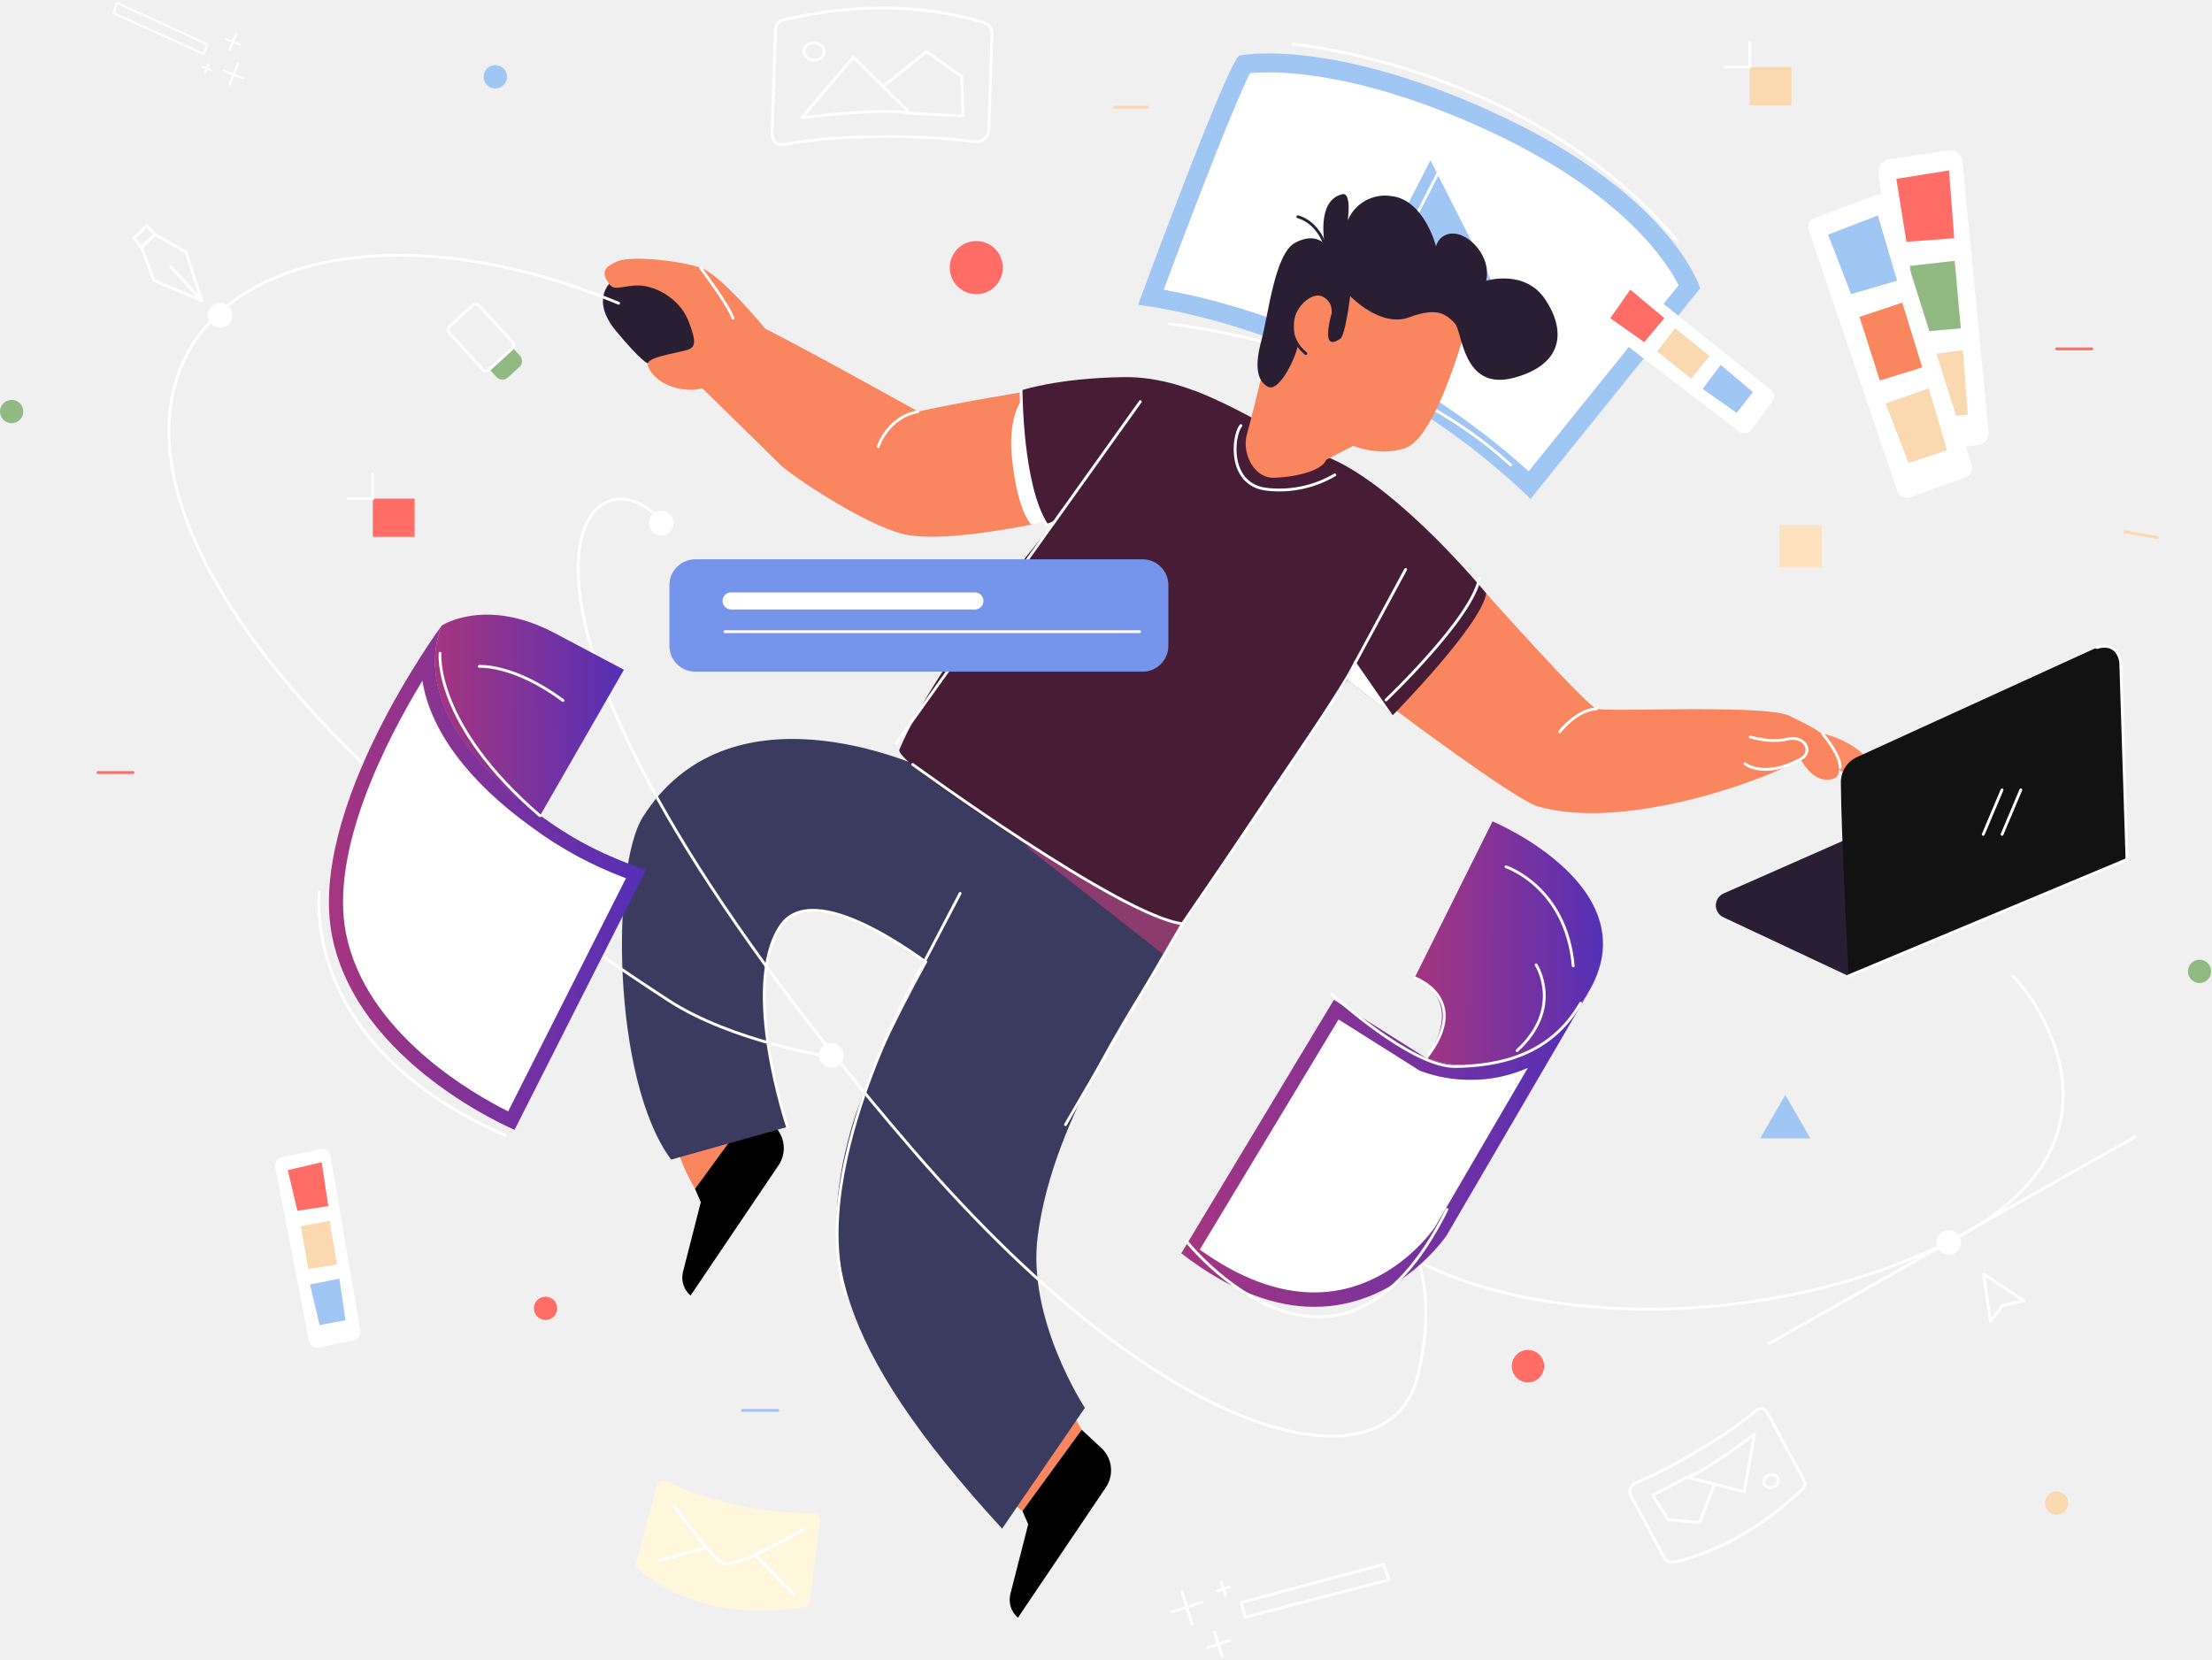
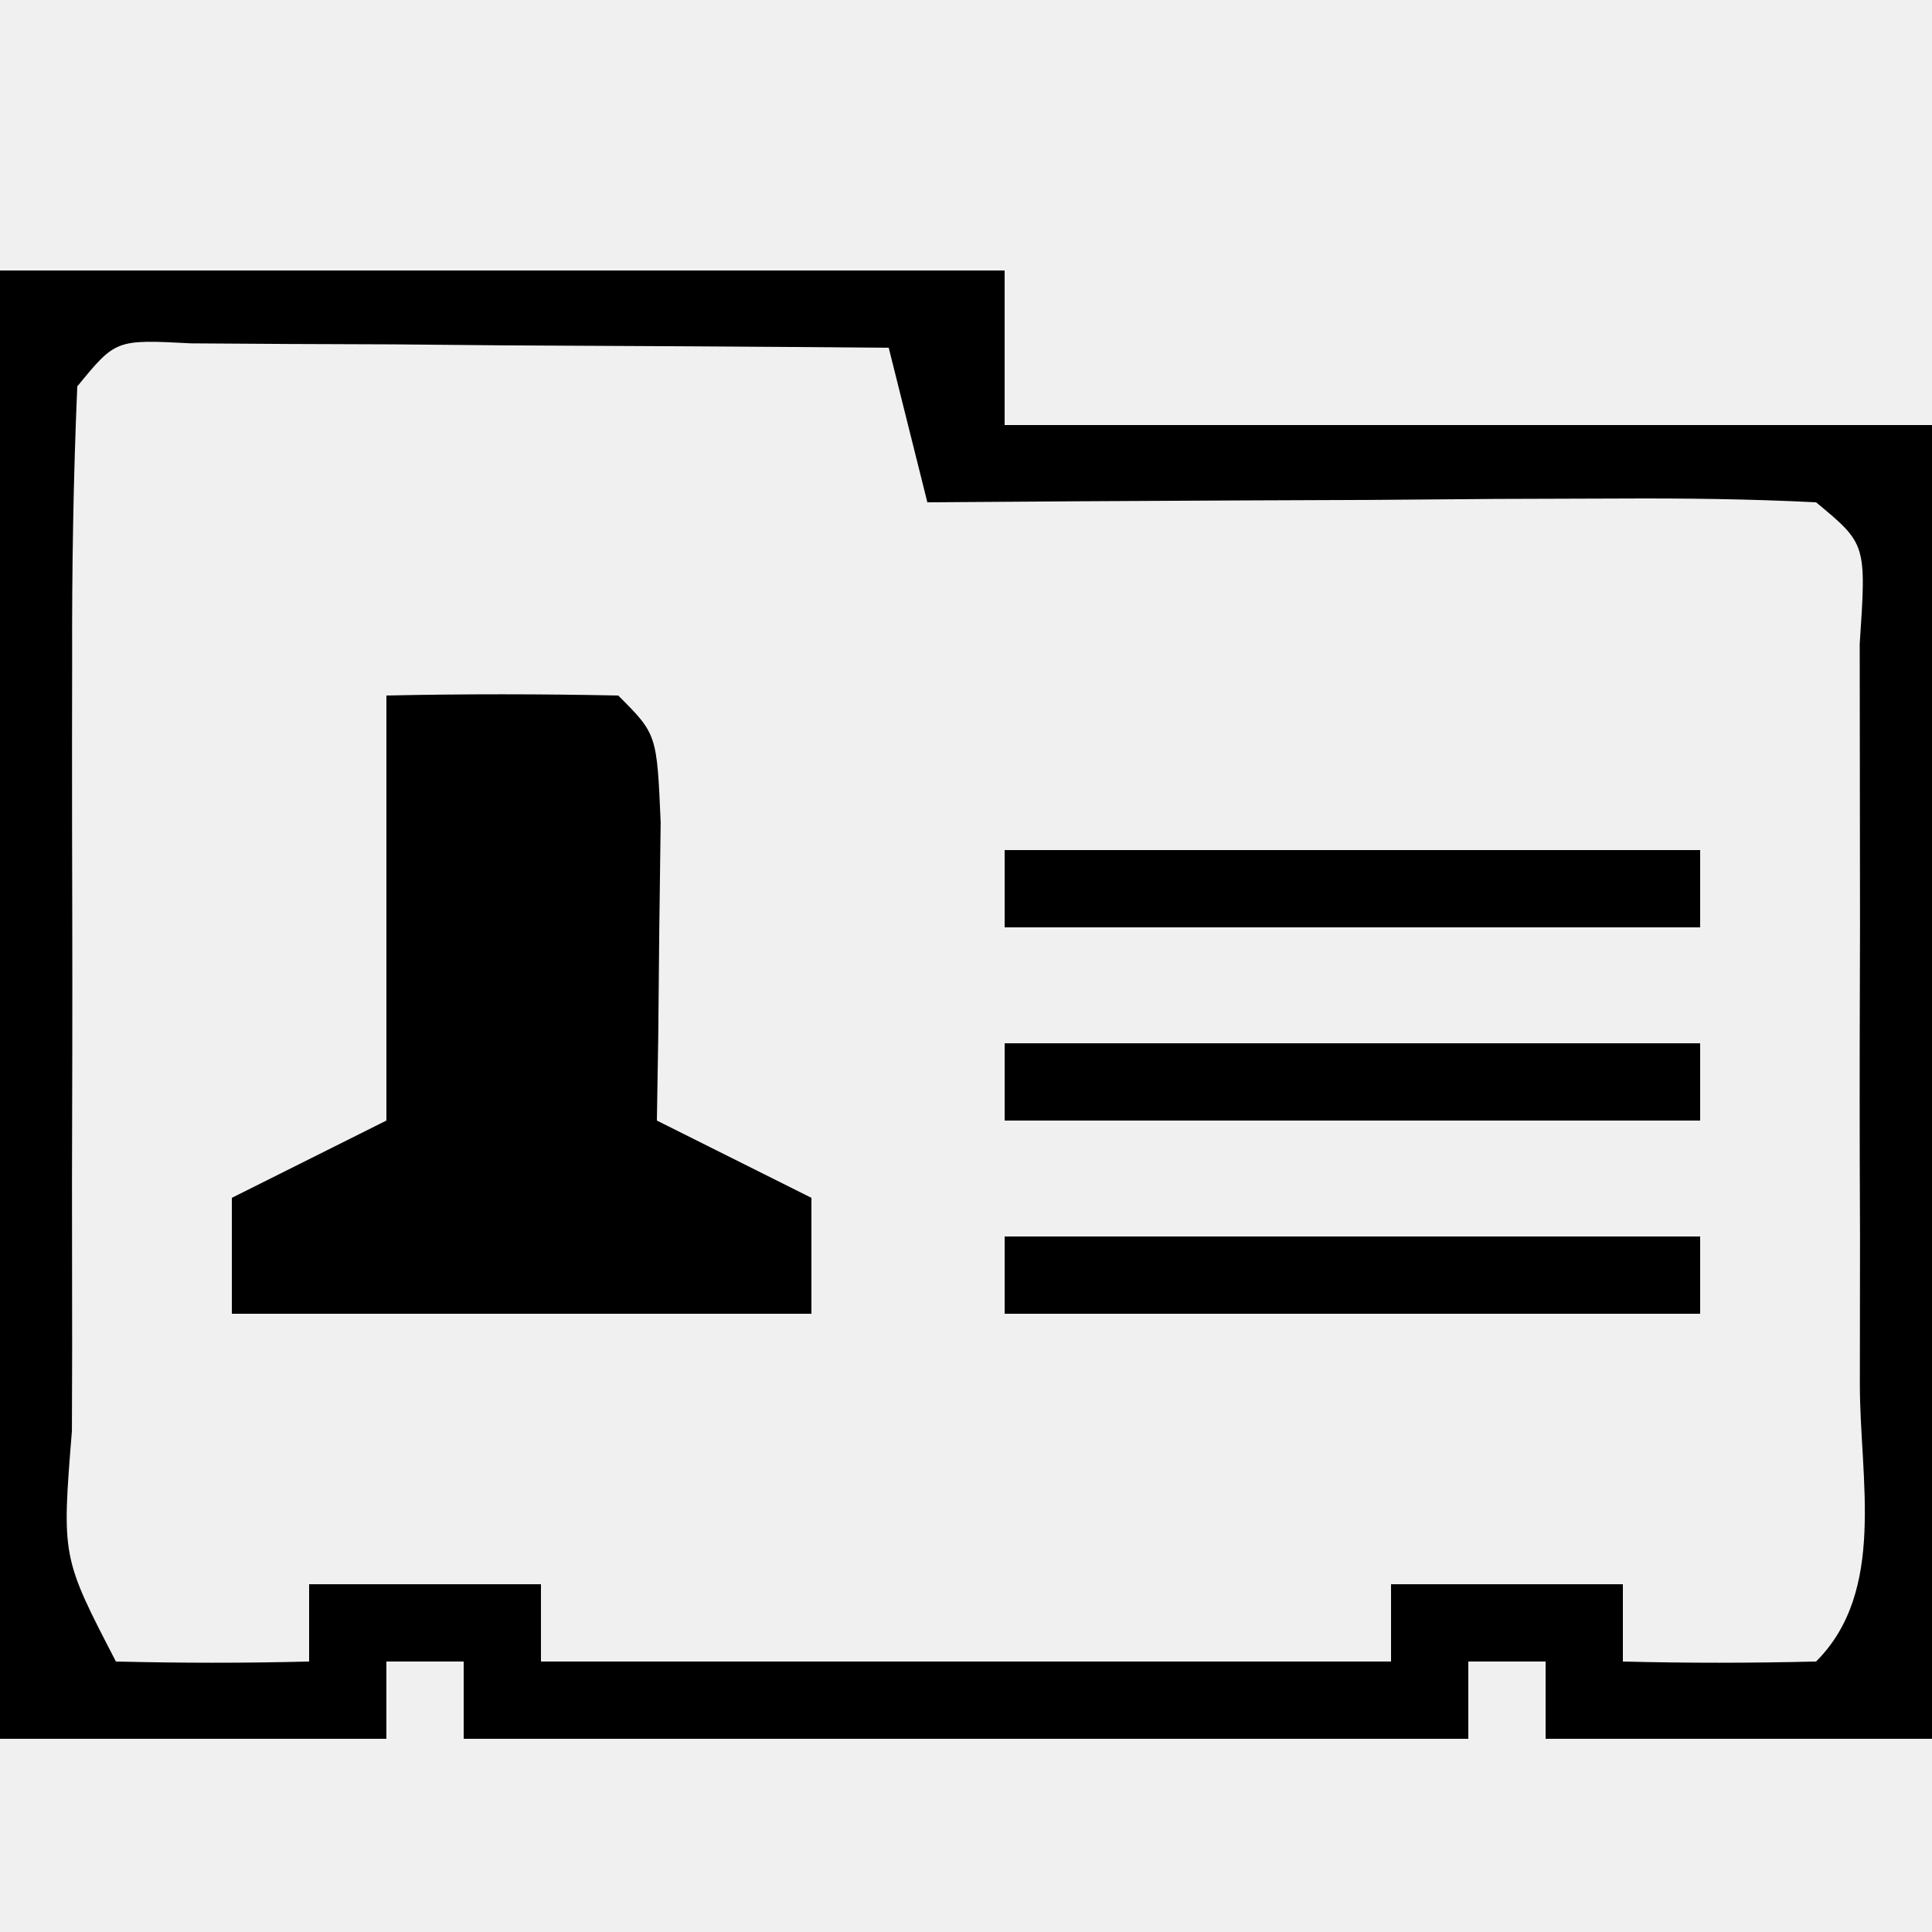
- <svg xmlns="http://www.w3.org/2000/svg" width="785" height="589" viewBox="0 0 785 589" fill="none">
-   <path d="M542.825 172.118C488.653 121.258 425.185 108.128 408.415 105.449C419.717 74.92 437.173 29.536 441.52 22.821C444.332 22.467 447.164 22.305 449.997 22.335C462.319 22.335 488.703 24.898 526.908 42.096C582.083 66.932 596.747 94.865 599.656 101.698L542.825 172.118Z" fill="white" />
-   <path d="M449.997 25.685C462.052 25.685 487.901 28.213 525.487 45.144C575.329 67.618 591.43 92.738 595.71 101.229L542.508 167.228C516.192 143.508 485.466 125.218 452.087 113.404C439.364 108.817 426.291 105.272 412.996 102.803C425.486 69.192 439.062 34.594 443.627 25.953C445.115 25.819 447.255 25.685 450.03 25.685H449.997ZM450.03 18.986C446.633 18.915 443.237 19.15 439.882 19.689C435.969 20.996 403.867 108.179 403.867 108.179C403.867 108.179 480.059 115.966 543.177 177.041L603.368 102.317C603.368 102.317 593.336 68.389 528.129 39.048C489.957 21.85 463.356 18.953 449.897 18.953L450.03 18.986Z" fill="#A0C6F4" />
-   <path d="M415.019 114.961C415.019 114.961 489.941 122.531 536.087 164.984" stroke="white" stroke-linecap="round" stroke-linejoin="round" />
-   <path d="M479.691 111.294L507.647 56.867L536.372 113.622L479.691 111.294Z" fill="#A0C6F4" />
-   <path d="M485.125 110.523L513.081 56.097L541.805 112.851L485.125 110.523Z" stroke="white" stroke-linecap="round" stroke-linejoin="round" />
-   <path d="M458.909 15.67C458.909 15.67 542.942 23.307 595.108 85.403" stroke="white" stroke-linecap="round" stroke-linejoin="round" />
-   <path d="M501.828 256.856C497.214 253.506 494.188 251.179 494.188 251.179C495.458 249.504 515.672 227.917 527.376 210.534C527.376 210.534 503.701 258.246 501.828 256.856Z" fill="white" />
-   <path d="M215.435 99.655C217.692 103.423 218.678 101.915 225.182 101.329C231.686 100.743 240.949 105.583 244.193 113.605C247.436 121.626 246.45 122.866 244.694 123.87C242.939 124.875 230.449 126.382 229.947 128.894" stroke="white" stroke-linecap="round" stroke-linejoin="round" />
-   <path d="M383.92 507.369L378.085 497.505L357.419 532.02L362.837 536.207L383.92 507.369Z" fill="#F9865F" />
-   <path d="M246.667 421.878C246.667 421.878 235.95 404.444 240.548 395.887L274.723 399.554L246.667 421.878Z" fill="#F9865F" />
-   <path d="M246.667 421.878L248.707 426.6L242.404 451.251C242.005 452.774 242.044 454.378 242.514 455.879C242.984 457.381 243.867 458.72 245.062 459.742L276.312 413.471C277.744 411.341 278.371 408.77 278.08 406.219C277.789 403.668 276.599 401.305 274.723 399.554L267.734 393.057L246.667 421.878Z" fill="black" />
-   <path d="M229.948 128.961C239.729 128.727 252.135 128.107 249.644 120.588C247.152 113.069 237.94 94.514 216.789 100.09C216.789 100.09 209.349 106.303 218.645 117.49C227.941 128.677 229.948 128.961 229.948 128.961Z" fill="#2A1E33" />
-   <path d="M279.472 399.889C279.472 399.889 262.752 350.487 276.897 328.8C288.601 310.898 326.688 340.003 331.905 343.872L359.175 294.603C359.175 294.603 352.888 285.761 337.439 277.103C321.99 268.445 258.137 242.521 228.125 289.947C217.04 307.465 216.873 382.674 238.157 411.495L279.472 399.889Z" fill="#3B3B5F" />
-   <path d="M279.472 399.889C279.472 399.889 262.752 350.487 276.897 328.8C288.601 310.897 326.688 340.003 331.905 343.872" stroke="white" stroke-linecap="round" stroke-linejoin="round" />
-   <path d="M359.175 294.603C346.769 307.682 310.002 371.386 301.726 401.782C290.674 442.51 294.837 476.288 355.63 542.454L385.007 499.582C385.007 499.582 364.341 468.165 368.287 438.541C373.872 395.686 404.318 354.137 419.717 327.778L359.175 294.603Z" fill="#3B3B5F" />
-   <path d="M363.84 300.129L412.712 338.563L427.325 316.323L363.84 300.129Z" fill="#8C3C6C" />
-   <path d="M644.599 259.736C652.223 261.377 658.03 264.286 662.021 268.461C666.017 272.648 664.211 274.825 662.757 276.098C661.302 277.37 655.667 275.913 650.768 271.559C645.87 267.205 644.599 259.736 644.599 259.736Z" fill="#FF8A66" />
-   <path d="M494.188 251.179C495.458 249.504 515.672 227.917 527.376 210.534C527.376 210.534 562.739 250.224 566.584 251.514C568.005 251.982 576.616 251.865 587.451 251.765C605.642 251.564 629.835 251.38 635.186 254.076C643.713 258.329 648.829 260.473 650.952 266.452C653.076 272.43 653.929 276.332 648.829 276.684C642.86 277.119 639.031 269.432 639.031 269.432C633.409 272.457 627.555 275.027 621.526 277.119C621.526 277.119 576.198 294.737 545.902 286.213C537.659 283.885 494.188 251.179 494.188 251.179Z" fill="#F9865F" />
-   <path d="M219.431 92.638C215.552 94.129 213.178 95.904 215.435 99.655C217.692 103.406 218.678 101.916 225.182 101.33C231.686 100.743 240.949 105.583 244.193 113.605C247.436 121.627 246.45 122.866 244.694 123.871C242.939 124.875 230.449 126.383 229.948 128.895C229.446 131.407 234.964 138.792 246.517 138.306L249.259 137.804C249.259 137.804 273.452 161.467 276.964 164.967C280.475 168.467 306.19 185.934 320.435 189.484C331.203 192.18 353.039 188.714 366.147 186.135C372.517 184.879 376.848 183.857 376.848 183.857C376.848 183.857 367 166.089 364.993 138.792C364.993 138.792 341.452 142.577 325.802 146.026C325.802 146.026 289.286 125.629 271.53 116.603C271.53 116.603 256.014 97.578 248.757 95.066C241.501 92.554 224.681 90.645 219.431 92.638Z" fill="#F9865F" />
-   <path d="M366.08 186.218C372.45 184.962 376.781 183.941 376.781 183.941C376.781 183.941 364.86 168.869 362.87 141.605C362.87 141.605 357.486 147.416 359.158 162.873C361.265 182.4 366.08 186.218 366.08 186.218Z" fill="white" />
-   <path d="M362.368 138.541C362.368 138.541 362.703 171.917 371.631 185.833L374.825 184.544C374.825 184.544 332.774 233.829 319.164 266.033C316.941 271.308 406.492 328.599 419.717 327.795C419.717 327.795 463.356 261.093 478.237 241.315L494.288 253.775C494.288 253.775 525.738 221.855 527.426 210.535C527.426 210.535 497.046 173.508 472.251 162.656C447.455 151.804 425.068 133.249 398.366 133.835C375.259 134.187 362.368 138.541 362.368 138.541Z" fill="#471C36" />
-   <path d="M494.221 253.774L478.187 241.315L480.745 234.348L494.221 253.774Z" fill="white" />
-   <path d="M518.632 121.827C515.823 130.586 507.714 155.89 498.668 159.005C489.623 162.12 480.277 158.218 480.277 158.218L470.646 163.141C469.576 166.373 461.968 169.153 452.154 169.539C444.881 169.823 440.45 160.462 442.607 153.696C443.593 150.581 447.288 135.275 447.288 135.275C447.288 135.275 455.08 106.538 462.336 100.609C469.593 94.681 476.247 88.786 495.391 96.54C524.551 108.396 518.632 121.827 518.632 121.827Z" fill="#F9865F" />
-   <path d="M460.497 123.083C459.21 128.442 453.642 139.194 449.98 137.251C446.319 135.309 445.048 130.385 447.623 120.923C450.198 111.461 452.354 89.992 459.644 86.124C466.934 82.255 470.161 86.76 470.161 86.76C470.161 86.76 466.934 71.085 476.381 68.925C476.381 68.925 479.591 67.434 478.304 78.169C479.554 75.217 481.754 72.769 484.553 71.212C487.352 69.656 490.59 69.08 493.753 69.578C505.457 70.867 509.62 87.413 509.62 87.413C509.959 86.046 510.769 84.843 511.907 84.016C513.044 83.189 514.437 82.791 515.84 82.891C521.207 82.891 529.366 90.846 527.426 99.638C527.426 99.638 541.153 95.334 548.443 106.337C555.733 117.339 554.88 129.33 537.291 134.053C518.899 138.993 519.067 117.507 516.274 114.71C513.482 111.913 510.489 108.698 500.19 112.567C489.89 116.435 479.156 105.047 479.156 105.047C479.156 105.047 477.484 118.796 475.729 120.119C473.973 121.442 470.579 123.134 471.432 116.686C472.284 110.239 473.371 110.875 472.719 109.167C472.067 107.459 469.175 102.016 463.072 106.806C456.217 112.064 460.497 123.083 460.497 123.083Z" fill="#2A1E33" />
-   <path d="M463.423 125.461C459.327 122.112 456.484 115.949 460.079 109.887C463.674 103.825 469.576 103.004 471.365 105.298C473.154 107.593 473.856 111.461 472.167 116.05" stroke="#2A1E33" stroke-linecap="round" stroke-linejoin="round" />
-   <path d="M362.853 536.207L364.893 540.913L358.59 565.564C358.191 567.086 358.23 568.691 358.7 570.192C359.17 571.694 360.053 573.033 361.248 574.055L392.464 527.783C393.897 525.654 394.524 523.083 394.232 520.532C393.941 517.981 392.751 515.618 390.876 513.867L383.887 507.369L362.853 536.207Z" fill="black" />
-   <path d="M470.161 86.76C470.161 86.76 467.753 78.972 460.581 76.913" stroke="#2A1E33" stroke-linecap="round" stroke-linejoin="round" />
-   <path d="M318.094 263.672L404.67 142.543" stroke="white" stroke-linecap="round" stroke-linejoin="round" />
-   <path d="M440.366 151.017C437.24 155.086 435.819 172.57 450.181 173.692C458.372 174.508 466.61 172.696 473.706 168.517" stroke="white" stroke-linecap="round" stroke-linejoin="round" />
-   <path d="M248.674 95.15C248.674 95.15 258.572 108.263 260.127 112.935" stroke="white" stroke-linecap="round" stroke-linejoin="round" />
-   <path d="M619.252 271.04C619.252 271.04 625.939 276.483 639.031 269.365C643.796 266.803 640.402 260.758 634.35 262.265C628.297 263.772 621.141 261.511 621.141 261.511" stroke="white" stroke-linecap="round" stroke-linejoin="round" />
-   <path d="M646.873 260.49C646.873 260.49 653.21 267.909 653.042 272.313" stroke="white" stroke-linecap="round" stroke-linejoin="round" />
-   <path d="M553.509 259.686C553.509 259.686 559.244 252.033 566.584 251.514" stroke="white" stroke-linecap="round" stroke-linejoin="round" />
-   <path d="M311.657 158.469C311.657 158.469 315.001 148.019 325.735 146.11" stroke="white" stroke-linecap="round" stroke-linejoin="round" />
-   <path d="M340.733 317.027L327.926 341.494C327.926 341.494 285.725 413.019 300.054 459.239" stroke="white" stroke-linecap="round" stroke-linejoin="round" />
-   <path d="M378.118 399.085L419.634 327.795C419.634 327.795 474.057 248.734 479.624 237.664L498.836 202.077" stroke="white" stroke-linecap="round" stroke-linejoin="round" />
-   <path d="M323.913 271.275C323.913 271.275 397.764 325.199 419.65 327.795" stroke="white" stroke-linecap="round" stroke-linejoin="round" />
-   <path d="M362.368 138.541C362.368 138.541 362.368 172.386 371.414 186.252" stroke="white" stroke-linecap="round" stroke-linejoin="round" />
-   <path d="M525.002 205.175C522.678 219.109 491.863 248.399 491.863 248.399" stroke="white" stroke-linecap="round" stroke-linejoin="round" />
-   <path d="M295.004 378.872C297.424 378.872 299.385 376.908 299.385 374.484C299.385 372.061 297.424 370.097 295.004 370.097C292.585 370.097 290.624 372.061 290.624 374.484C290.624 376.908 292.585 378.872 295.004 378.872Z" fill="white" />
-   <path d="M706.379 468.852L703.954 452.055L718.25 461.584L710.776 463.208L706.379 468.852Z" stroke="white" stroke-linecap="round" stroke-linejoin="round" />
-   <path d="M231.954 182.099C204.851 158.134 160.059 217.87 323.913 408.011C418.463 517.702 492.783 527.532 502.815 489.367C520.872 420.906 455.665 403.607 479.942 430.418C515.221 469.405 615.556 477.644 690.344 441.27C764.129 405.365 718.768 349.616 714.187 346.35" stroke="white" stroke-linecap="round" stroke-linejoin="round" />
-   <path d="M691.582 445.306C694.001 445.306 695.962 443.342 695.962 440.919C695.962 438.495 694.001 436.531 691.582 436.531C689.162 436.531 687.201 438.495 687.201 440.919C687.201 443.342 689.162 445.306 691.582 445.306Z" fill="white" />
-   <path d="M627.779 476.773L757.742 403.389" stroke="white" stroke-linecap="round" stroke-linejoin="round" />
-   <path d="M234.663 190.037C237.082 190.037 239.043 188.072 239.043 185.649C239.043 183.226 237.082 181.261 234.663 181.261C232.243 181.261 230.282 183.226 230.282 185.649C230.282 188.072 232.243 190.037 234.663 190.037Z" fill="white" />
-   <path d="M346.468 104.394C351.667 104.394 355.881 100.173 355.881 94.966C355.881 89.758 351.667 85.537 346.468 85.537C341.269 85.537 337.055 89.758 337.055 94.966C337.055 100.173 341.269 104.394 346.468 104.394Z" fill="#FF6D66" />
-   <path d="M175.792 23.106C174.971 23.103 174.168 23.343 173.484 23.798C172.8 24.252 172.266 24.899 171.949 25.658C171.633 26.417 171.548 27.252 171.706 28.059C171.865 28.866 172.258 29.607 172.837 30.19C173.417 30.772 174.155 31.169 174.96 31.331C175.765 31.493 176.6 31.412 177.358 31.098C178.117 30.784 178.766 30.252 179.222 29.568C179.678 28.885 179.922 28.081 179.922 27.259C179.922 26.16 179.487 25.107 178.713 24.328C177.939 23.55 176.889 23.11 175.792 23.106Z" fill="#A0C6F4" />
-   <path d="M729.87 537.53C732.151 537.53 734 535.678 734 533.394C734 531.109 732.151 529.257 729.87 529.257C727.589 529.257 725.74 531.109 725.74 533.394C725.74 535.678 727.589 537.53 729.87 537.53Z" fill="#FAD8B0" />
-   <path d="M655.985 346.333L611.494 325.45C610.709 325.062 610.051 324.459 609.594 323.712C609.138 322.964 608.902 322.103 608.915 321.227C608.927 320.35 609.187 319.496 609.664 318.761C610.141 318.027 610.816 317.443 611.611 317.077L694.307 280.636C694.886 280.379 695.513 280.247 696.146 280.247C696.779 280.247 697.406 280.379 697.985 280.636L754.833 305.053L655.985 346.333Z" fill="#2A1E33" />
-   <path d="M653.293 277.672C653.393 296.093 656.035 346.334 656.035 346.334L754.883 304.986L752.659 235.069C752.63 234.077 752.356 233.108 751.863 232.248C751.369 231.388 750.671 230.664 749.83 230.14C748.989 229.616 748.031 229.309 747.043 229.245C746.055 229.182 745.066 229.364 744.165 229.777L659.078 268.629C657.342 269.412 655.871 270.684 654.844 272.289C653.817 273.895 653.278 275.765 653.293 277.672Z" fill="#121212" />
-   <path d="M655.985 346.333L754.833 304.986L752.609 235.068C752.609 235.068 751.957 227.432 744.115 229.776" stroke="white" stroke-linecap="round" stroke-linejoin="round" />
-   <path d="M703.82 296.076L710.492 280.284" stroke="white" stroke-linecap="round" stroke-linejoin="round" />
-   <path d="M710.492 296.076L717.163 280.284" stroke="white" stroke-linecap="round" stroke-linejoin="round" />
-   <path d="M193.599 468.4C195.879 468.4 197.728 466.548 197.728 464.263C197.728 461.979 195.879 460.127 193.599 460.127C191.318 460.127 189.469 461.979 189.469 464.263C189.469 466.548 191.318 468.4 193.599 468.4Z" fill="#FF6D66" />
-   <path d="M542.257 490.556C545.433 490.556 548.008 487.976 548.008 484.795C548.008 481.613 545.433 479.034 542.257 479.034C539.08 479.034 536.505 481.613 536.505 484.795C536.505 487.976 539.08 490.556 542.257 490.556Z" fill="#FF6D66" />
-   <path d="M236.468 525.707C252.84 533.243 270.667 537.073 288.684 536.927C289.019 536.93 289.349 537.003 289.653 537.142C289.957 537.281 290.229 537.483 290.45 537.734C290.671 537.985 290.836 538.281 290.935 538.6C291.035 538.92 291.065 539.258 291.025 539.59L287.414 568.26C287.342 568.758 287.113 569.219 286.761 569.578C286.41 569.936 285.953 570.173 285.457 570.253C278.134 571.643 248.674 575.696 226.57 556.856C226.234 556.567 225.986 556.189 225.856 555.765C225.726 555.341 225.718 554.889 225.835 554.461L233.124 527.114C233.225 526.782 233.398 526.477 233.63 526.219C233.862 525.962 234.148 525.759 234.467 525.625C234.786 525.49 235.131 525.428 235.477 525.442C235.823 525.457 236.161 525.547 236.468 525.707Z" fill="#FFF7DC" />
-   <path d="M239.06 534.08C239.06 534.08 251.8 552.016 256.348 554.595C260.896 557.174 285.441 542.504 285.441 542.504" stroke="white" stroke-linecap="round" stroke-linejoin="round" />
-   <path d="M268.37 552.117L281.762 565.899" stroke="white" stroke-linecap="round" stroke-linejoin="round" />
-   <path d="M249.761 549.454L234.094 553.724" stroke="white" stroke-linecap="round" stroke-linejoin="round" />
-   <path d="M646.505 186.402H631.541V201.391H646.505V186.402Z" fill="#FFE1C0" />
-   <path d="M633.564 388.518L638.011 396.239L642.459 403.959H633.564H624.686L629.116 396.239L633.564 388.518Z" fill="#A0C6F4" />
-   <path d="M274.004 46.752L275.175 11.718C275.041 8.369 276.378 7.414 278.385 6.962C287.882 4.869 316.84 -1.579 348.157 7.716C352.219 8.921 352.086 11.065 352.019 13.008L350.899 46.4C350.817 47.024 350.606 47.624 350.279 48.162C349.951 48.699 349.515 49.162 348.999 49.52C348.482 49.878 347.896 50.124 347.279 50.241C346.661 50.359 346.026 50.345 345.415 50.202C334.032 48.837 322.567 48.278 311.106 48.527C300.082 48.48 289.074 49.371 278.201 51.19C275.091 51.776 273.921 49.498 274.004 46.752Z" stroke="white" stroke-linecap="round" stroke-linejoin="round" />
-   <path d="M284.571 41.728L302.863 20.292L323.094 40.304C316.105 37.943 284.571 41.728 284.571 41.728Z" stroke="white" stroke-linecap="round" stroke-linejoin="round" />
-   <path d="M314.048 30.139L328.829 18.283L341.285 27.192L341.753 41.108L323.077 40.204" stroke="white" stroke-linecap="round" stroke-linejoin="round" />
-   <path d="M292.472 18.614C292.642 16.93 291.178 15.403 289.203 15.203C287.228 15.003 285.489 16.206 285.319 17.89C285.149 19.574 286.613 21.101 288.588 21.301C290.563 21.501 292.302 20.298 292.472 18.614Z" stroke="white" stroke-linecap="round" stroke-linejoin="round" />
-   <path d="M627.461 501.776L639.717 524.451C641.004 526.477 640.553 527.633 639.432 528.671C634.182 533.544 618.182 548.382 594.774 554.176C591.748 554.93 591.029 553.506 590.36 552.25L578.656 530.631C578.479 530.202 578.393 529.742 578.403 529.279C578.412 528.816 578.518 528.359 578.713 527.939C578.908 527.519 579.188 527.144 579.535 526.837C579.882 526.531 580.288 526.3 580.729 526.159C588.468 522.794 595.956 518.877 603.134 514.436C610.204 510.402 616.917 505.769 623.197 500.587C624.869 498.912 626.541 500.001 627.461 501.776Z" stroke="white" stroke-linecap="round" stroke-linejoin="round" />
-   <path d="M622.646 508.96L618.984 529.375L598.72 524.2C603.986 523.061 622.646 508.96 622.646 508.96Z" stroke="white" stroke-linecap="round" stroke-linejoin="round" />
-   <path d="M608.183 527.248L603.184 540.276L591.982 539.255L586.514 530.58L598.703 524.2" stroke="white" stroke-linecap="round" stroke-linejoin="round" />
-   <path d="M629.443 527.599C630.77 526.992 631.429 525.585 630.915 524.458C630.4 523.331 628.908 522.91 627.581 523.517C626.254 524.124 625.595 525.53 626.109 526.658C626.624 527.785 628.116 528.206 629.443 527.599Z" stroke="white" stroke-linecap="round" stroke-linejoin="round" />
-   <path d="M567.771 114.626L617.58 152.809C617.839 153.009 618.135 153.155 618.451 153.239C618.767 153.323 619.096 153.343 619.42 153.298C619.744 153.252 620.056 153.143 620.337 152.975C620.618 152.808 620.863 152.586 621.057 152.323L628.581 142.107C628.951 141.598 629.11 140.966 629.026 140.342C628.942 139.718 628.621 139.151 628.13 138.758L579.024 99.387C578.763 99.178 578.464 99.026 578.143 98.937C577.821 98.849 577.486 98.826 577.156 98.872C576.826 98.917 576.509 99.029 576.223 99.201C575.938 99.373 575.69 99.602 575.496 99.872L567.27 111.26C566.9 111.776 566.746 112.417 566.84 113.045C566.933 113.673 567.267 114.24 567.771 114.626Z" fill="white" stroke="white" stroke-linecap="round" stroke-linejoin="round" />
-   <path d="M571.45 112.918L583.521 121.409L590.661 112.885L578.572 102.786L571.45 112.918Z" fill="#FF6D66" />
-   <path d="M588.069 124.725L600.174 134.337L606.662 126.349L594.473 116.452L588.069 124.725Z" fill="#FAD8B0" />
-   <path d="M604.237 138.021L616.326 146.512L622.077 139.11L610.641 129.514L604.237 138.021Z" fill="#A0C6F4" />
-   <path d="M667.171 61.238L678.523 156.694C678.575 157.196 678.727 157.683 678.97 158.126C679.213 158.568 679.542 158.957 679.938 159.27C680.335 159.582 680.789 159.812 681.276 159.945C681.762 160.077 682.271 160.111 682.77 160.043L701.998 157.397C702.963 157.268 703.839 156.767 704.441 156.001C705.044 155.235 705.325 154.264 705.225 153.294L695.912 57.269C695.861 56.762 695.708 56.27 695.461 55.824C695.215 55.377 694.881 54.986 694.479 54.673C694.078 54.36 693.617 54.132 693.124 54.002C692.632 53.873 692.118 53.844 691.615 53.92L670.364 57.034C669.388 57.176 668.506 57.696 667.909 58.482C667.312 59.268 667.046 60.258 667.171 61.238Z" fill="white" stroke="white" stroke-linecap="round" stroke-linejoin="round" />
-   <path d="M672.972 63.465L676.567 85.805L693.521 84.549L691.665 60.484L672.972 63.465Z" fill="#FF6D66" />
-   <path d="M677.788 94.346L680.179 117.908L695.862 116.502L693.688 92.554L677.788 94.346Z" fill="#91BA83" />
-   <path d="M680.48 126.332L684.074 148.672L698.336 147.098L696.614 124.272L680.48 126.332Z" fill="#FAD8B0" />
-   <path d="M642.392 81.568L673.825 174.127C673.953 174.504 674.154 174.852 674.417 175.15C674.681 175.449 675.001 175.692 675.359 175.865C675.717 176.038 676.105 176.137 676.502 176.158C676.899 176.179 677.296 176.121 677.671 175.986L697.367 168.886C698.094 168.62 698.691 168.083 699.033 167.388C699.376 166.692 699.438 165.891 699.206 165.151L669.695 71.688C669.571 71.3 669.37 70.941 669.104 70.633C668.838 70.325 668.512 70.074 668.147 69.895C667.781 69.717 667.383 69.615 666.977 69.595C666.57 69.575 666.164 69.637 665.783 69.779L644.181 77.8C643.447 78.066 642.847 78.61 642.512 79.316C642.177 80.021 642.134 80.831 642.392 81.568Z" fill="white" stroke="white" stroke-linecap="round" stroke-linejoin="round" />
-   <path d="M648.762 83.26L656.921 104.377L673.24 99.605L666.435 76.444L648.762 83.26Z" fill="#A0C6F4" />
-   <path d="M659.897 112.466L667.12 135.024L682.168 130.368L675.079 107.392L659.897 112.466Z" fill="#F9865F" />
-   <path d="M669.16 143.196L677.319 164.297L690.946 159.775L684.526 137.804L669.16 143.196Z" fill="#FAD8B0" />
-   <path d="M405.472 198.477H246.718C241.657 198.477 237.555 202.586 237.555 207.654V229.174C237.555 234.242 241.657 238.351 246.718 238.351H405.472C410.532 238.351 414.635 234.242 414.635 229.174V207.654C414.635 202.586 410.532 198.477 405.472 198.477Z" fill="#7595EC" />
-   <path d="M345.983 210.216H259.441C257.77 210.216 256.415 211.573 256.415 213.247C256.415 214.922 257.77 216.279 259.441 216.279H345.983C347.654 216.279 349.009 214.922 349.009 213.247C349.009 211.573 347.654 210.216 345.983 210.216Z" fill="white" />
-   <path d="M257.284 224.149H404.402" stroke="white" stroke-linecap="round" stroke-linejoin="round" />
-   <path d="M182.008 123.451L184.511 126.196C185.02 126.753 185.286 127.49 185.252 128.245C185.218 128.999 184.886 129.709 184.33 130.218L180.231 133.968C179.675 134.477 178.939 134.744 178.186 134.71C177.433 134.676 176.724 134.343 176.215 133.786L173.712 131.041L182.008 123.451Z" fill="#91BA83" />
-   <path d="M159.465 118.115L171.272 131.061C171.882 131.73 172.918 131.777 173.587 131.166L181.746 123.7C182.415 123.089 182.462 122.051 181.851 121.382L170.045 108.436C169.435 107.767 168.398 107.72 167.73 108.331L159.57 115.797C158.902 116.408 158.855 117.446 159.465 118.115Z" stroke="white" stroke-linecap="round" stroke-linejoin="round" />
-   <path d="M147.134 176.941H132.304V190.505H147.134V176.941Z" fill="#FF6D66" />
-   <path d="M132.304 168.215V176.94H123.442" stroke="white" stroke-linecap="round" stroke-linejoin="round" />
-   <path d="M635.771 23.759H620.94V37.324H635.771V23.759Z" fill="#FAD8B0" />
-   <path d="M620.94 15.034V23.759H612.079" stroke="white" stroke-linecap="round" stroke-linejoin="round" />
-   <path d="M219.531 107.609C65.709 43.771 -52.601 166.725 237.237 354.991C260.06 369.829 295.071 375.087 295.071 375.087" stroke="white" stroke-linecap="round" stroke-linejoin="round" />
-   <path d="M78.098 116.284C80.518 116.284 82.479 114.32 82.479 111.897C82.479 109.474 80.518 107.509 78.098 107.509C75.679 107.509 73.718 109.474 73.718 111.897C73.718 114.32 75.679 116.284 78.098 116.284Z" fill="white" />
-   <path d="M50.21 87.798L55.008 83.176L66.026 89.506L71.578 106.638L54.64 99.537L50.21 87.798Z" stroke="white" stroke-linecap="round" stroke-linejoin="round" />
-   <path d="M55.008 83.176L50.21 87.798L47.518 84.532L52.116 80.111L55.008 83.176Z" stroke="white" stroke-linecap="round" stroke-linejoin="round" />
-   <path d="M71.578 106.638L60.559 94.53" stroke="white" stroke-linecap="round" stroke-linejoin="round" />
-   <path d="M98.195 414.074L110.133 475.768C110.197 476.089 110.324 476.394 110.505 476.665C110.687 476.936 110.921 477.169 111.193 477.349C111.465 477.53 111.77 477.655 112.09 477.717C112.41 477.779 112.74 477.777 113.059 477.711L125.465 475.065C126.087 474.932 126.632 474.562 126.988 474.035C127.343 473.507 127.481 472.862 127.371 472.235L116.771 410.155C116.714 409.827 116.59 409.514 116.408 409.235C116.227 408.956 115.99 408.717 115.714 408.532C115.437 408.348 115.126 408.221 114.799 408.16C114.472 408.1 114.136 408.106 113.812 408.179L100.118 411.227C99.805 411.287 99.507 411.408 99.241 411.584C98.975 411.76 98.746 411.986 98.567 412.251C98.389 412.515 98.264 412.812 98.2 413.125C98.136 413.438 98.135 413.76 98.195 414.074Z" fill="white" stroke="white" stroke-linecap="round" stroke-linejoin="round" />
-   <path d="M102.125 415.246L105.535 429.631L116.504 428.007L114.163 412.416L102.125 415.246Z" fill="#FF6D66" />
-   <path d="M106.739 435.141L109.414 450.364L119.563 448.706L117.005 433.198L106.739 435.141Z" fill="#FAD8B0" />
-   <path d="M110.016 455.84L113.41 470.225L122.623 468.501L120.433 453.73L110.016 455.84Z" fill="#A0C6F4" />
-   <path d="M440.467 568.662L490.961 555.131L492.9 560.607L441.821 573.887L440.467 568.662Z" stroke="white" stroke-linecap="round" stroke-linejoin="round" />
-   <path d="M433.444 561.595L434.916 566.184" stroke="white" stroke-linecap="round" stroke-linejoin="round" />
-   <path d="M432.023 564.592L436.287 563.119" stroke="white" stroke-linecap="round" stroke-linejoin="round" />
-   <path d="M431.003 579.129L433.745 587.804" stroke="white" stroke-linecap="round" stroke-linejoin="round" />
-   <path d="M428.663 584.622L436.253 582.21" stroke="white" stroke-linecap="round" stroke-linejoin="round" />
-   <path d="M419.45 564.827L423.045 576.315" stroke="white" stroke-linecap="round" stroke-linejoin="round" />
-   <path d="M415.889 571.978L426.522 568.578" stroke="white" stroke-linecap="round" stroke-linejoin="round" />
-   <path d="M72.179 19.103L40.228 4.651L41.549 1L73.701 15.821L72.179 19.103Z" stroke="white" stroke-width="0.67" stroke-linecap="round" stroke-linejoin="round" />
-   <path d="M72.832 25.768L74.019 22.754" stroke="white" stroke-width="0.67" stroke-linecap="round" stroke-linejoin="round" />
-   <path d="M74.838 24.814L71.996 23.759" stroke="white" stroke-width="0.67" stroke-linecap="round" stroke-linejoin="round" />
-   <path d="M81.526 17.696L83.783 12.036" stroke="white" stroke-width="0.67" stroke-linecap="round" stroke-linejoin="round" />
-   <path d="M85.07 15.838L80.121 13.862" stroke="white" stroke-width="0.67" stroke-linecap="round" stroke-linejoin="round" />
-   <path d="M81.459 30.039L84.469 22.553" stroke="white" stroke-width="0.67" stroke-linecap="round" stroke-linejoin="round" />
-   <path d="M86.341 27.845L79.386 25.082" stroke="white" stroke-width="0.67" stroke-linecap="round" stroke-linejoin="round" />
-   <path d="M191.643 289.478C169.104 273.234 146.967 247.98 156.681 222.039C156.681 222.039 172.214 211.673 196.809 224.635L221.421 237.664L191.643 289.478Z" fill="url(#paint0_linear_16_174)" />
-   <path d="M181.427 397.712C171.278 392.906 128.007 370.331 120.299 331.764C113.611 298.471 139.092 253.54 151.833 233.678C151.013 260.021 177.431 282.328 190.171 291.505C201.012 299.489 212.974 305.821 225.667 310.295L181.427 397.712Z" fill="white" />
-   <path d="M149.893 241.516C152.652 259.033 165.994 277.17 188.7 293.548C198.945 301.121 210.202 307.215 222.139 311.651L180.34 394.38C167.566 388.016 129.829 366.48 122.79 331.278C116.955 302.022 136.751 263.22 149.927 241.516H149.893ZM156.715 222.04C156.715 222.04 108.813 286.883 117.875 332.266C126.937 377.65 182.614 400.928 182.614 400.928L229.212 308.821C214.649 303.479 205.186 299.125 191.676 289.378C169.138 273.134 147.001 247.88 156.715 221.939V222.04Z" fill="url(#paint1_linear_16_174)" />
-   <path d="M144.091 259.719C145.496 268.154 148.824 276.151 153.818 283.087C158.811 290.024 165.336 295.712 172.883 299.71" stroke="white" stroke-linecap="round" stroke-linejoin="round" />
-   <path d="M186.794 309.022L212.793 322.972" stroke="white" stroke-linecap="round" stroke-linejoin="round" />
-   <path d="M147.803 296.93C147.803 296.93 156.163 315.536 183.082 327.627" stroke="white" stroke-linecap="round" stroke-linejoin="round" />
-   <path d="M126.435 299.711C126.435 299.711 127.372 319.254 140.363 325.769" stroke="white" stroke-linecap="round" stroke-linejoin="round" />
-   <path d="M156.163 231.82C156.163 231.82 153.755 256.94 191.642 289.479" stroke="white" stroke-linecap="round" stroke-linejoin="round" />
-   <path d="M170.091 236.475C170.091 236.475 182.162 235.537 199.802 248.566" stroke="white" stroke-linecap="round" stroke-linejoin="round" />
-   <path d="M113.243 316.558C112.474 329.001 114.029 374.099 179.236 402.87" stroke="white" stroke-linecap="round" stroke-linejoin="round" />
-   <path d="M529.684 291.471L502.029 346.987C502.029 346.987 520.789 353.903 506.125 375.456C506.125 375.456 540.802 389.858 563.491 352.463C586.18 315.067 529.684 291.471 529.684 291.471Z" fill="url(#paint2_linear_16_174)" />
-   <path d="M466.382 461.148C452.388 461.148 437.624 455.421 422.459 444.117L474.191 358.24L504.972 377.649L505.172 377.733C510.552 379.711 516.245 380.698 521.976 380.647C531.697 380.707 541.191 377.701 549.112 372.056L511.292 436.949C511.208 437.067 494.923 461.199 466.382 461.199V461.148Z" fill="white" />
-   <path d="M475.027 361.757L503.45 379.693L503.818 379.927L504.203 380.078C509.89 382.184 515.912 383.239 521.976 383.193C528.943 383.219 535.838 381.77 542.207 378.939L509.202 435.493C508.132 437.067 492.816 458.637 466.399 458.637C453.508 458.637 439.865 453.529 425.787 443.447L475.027 361.757ZM563.491 352.446C550.667 373.58 534.031 378.169 521.976 378.169C516.572 378.214 511.204 377.289 506.125 375.439L473.371 354.79L419.216 444.754C437.307 458.72 453.14 463.744 466.399 463.744C496.679 463.744 513.465 438.256 513.465 438.256L563.491 352.53V352.446Z" fill="url(#paint3_linear_16_174)" />
-   <path d="M502.029 346.986C502.029 346.986 522.661 354.288 506.125 375.456" stroke="white" stroke-linecap="round" stroke-linejoin="round" />
-   <path d="M472.719 352.848C472.719 352.848 500.825 378.637 516.375 378.453C531.924 378.269 550.182 374.585 560.933 355.996" stroke="white" stroke-linecap="round" stroke-linejoin="round" />
-   <path d="M476.18 386.207C476.18 386.207 495.458 403.355 517.027 397.846" stroke="white" stroke-linecap="round" stroke-linejoin="round" />
-   <path d="M496.428 411.83C496.428 411.83 506.543 419.416 520.688 412.231" stroke="white" stroke-linecap="round" stroke-linejoin="round" />
-   <path d="M449.88 422.414C449.88 422.414 473.288 445.675 509.988 430.335" stroke="white" stroke-linecap="round" stroke-linejoin="round" />
-   <path d="M462.587 399.722C462.587 399.722 472.117 406.554 478.086 408.732" stroke="white" stroke-linecap="round" stroke-linejoin="round" />
-   <path d="M534.432 307.581C534.432 307.581 555.75 314.565 558.308 342.749" stroke="white" stroke-linecap="round" stroke-linejoin="round" />
-   <path d="M545.149 342.398C545.149 342.398 554.964 357.62 538.378 372.826" stroke="white" stroke-linecap="round" stroke-linejoin="round" />
-   <path d="M421.122 440.567C421.122 440.567 474.625 507.687 513.499 429.196" stroke="white" stroke-linecap="round" stroke-linejoin="round" />
-   <path d="M34.744 274.138H47.217" stroke="#FF6D66" stroke-linecap="round" stroke-linejoin="round" />
-   <path d="M729.87 123.803H742.343" stroke="#FF6D66" stroke-linecap="round" stroke-linejoin="round" />
-   <path d="M395.223 38.06H407.713" stroke="#FAD8B0" stroke-miterlimit="10" />
-   <path d="M753.696 188.63L765.968 190.84" stroke="#FAD8B0" stroke-miterlimit="10" />
-   <path d="M263.504 500.503H275.994" stroke="#A0C6F4" stroke-linecap="round" stroke-linejoin="round" />
-   <path d="M780.581 348.829C782.862 348.829 784.711 346.977 784.711 344.692C784.711 342.408 782.862 340.556 780.581 340.556C778.3 340.556 776.451 342.408 776.451 344.692C776.451 346.977 778.3 348.829 780.581 348.829Z" fill="#91BA83" />
-   <path d="M4.13 150.18C6.411 150.18 8.26 148.328 8.26 146.043C8.26 143.759 6.411 141.907 4.13 141.907C1.849 141.907 0 143.759 0 146.043C0 148.328 1.849 150.18 4.13 150.18Z" fill="#91BA83" />
-   <defs>
-     <linearGradient id="paint0_linear_16_174" x1="150.244" y1="250.024" x2="229.354" y2="250.297" gradientUnits="userSpaceOnUse">
-       <stop stop-color="#AA367C" />
-       <stop offset="1" stop-color="#4A2FBD" />
-     </linearGradient>
-     <linearGradient id="paint1_linear_16_174" x1="109.878" y1="301.97" x2="242.514" y2="302.276" gradientUnits="userSpaceOnUse">
-       <stop stop-color="#AA367C" />
-       <stop offset="1" stop-color="#4A2FBD" />
-     </linearGradient>
-     <linearGradient id="paint2_linear_16_174" x1="497.955" y1="330.243" x2="576.769" y2="330.466" gradientUnits="userSpaceOnUse">
-       <stop stop-color="#AA367C" />
-       <stop offset="1" stop-color="#4A2FBD" />
-     </linearGradient>
-     <linearGradient id="paint3_linear_16_174" x1="410.422" y1="402.211" x2="580.551" y2="403.021" gradientUnits="userSpaceOnUse">
-       <stop stop-color="#AA367C" />
-       <stop offset="1" stop-color="#4A2FBD" />
-     </linearGradient>
-   </defs>
+ <svg xmlns="http://www.w3.org/2000/svg" version="1.1" width="50" height="50">
+   <path d="M0 0 C8.58 0 17.16 0 26 0 C26 1.32 26 2.64 26 4 C33.92 4 41.84 4 50 4 C50 15.22 50 26.44 50 38 C46.7 38 43.4 38 40 38 C40 37.34 40 36.68 40 36 C39.34 36 38.68 36 38 36 C38 36.66 38 37.32 38 38 C29.42 38 20.84 38 12 38 C12 37.34 12 36.68 12 36 C11.34 36 10.68 36 10 36 C10 36.66 10 37.32 10 38 C6.7 38 3.4 38 0 38 C0 25.46 0 12.92 0 0 Z M2 3 C1.899 5.364 1.86 7.698 1.867 10.062 C1.866 10.769 1.865 11.475 1.864 12.203 C1.864 13.7 1.865 15.196 1.87 16.692 C1.875 18.99 1.87 21.288 1.863 23.586 C1.864 25.036 1.865 26.487 1.867 27.938 C1.865 28.629 1.863 29.321 1.861 30.033 C1.598 33.297 1.598 33.297 3 36 C4.666 36.041 6.334 36.043 8 36 C8 35.34 8 34.68 8 34 C9.98 34 11.96 34 14 34 C14 34.66 14 35.32 14 36 C21.26 36 28.52 36 36 36 C36 35.34 36 34.68 36 34 C37.98 34 39.96 34 42 34 C42 34.66 42 35.32 42 36 C43.666 36.043 45.334 36.041 47 36 C48.83 34.17 48.13 31.268 48.133 28.812 C48.134 27.557 48.135 26.301 48.137 25.008 C48.135 24.351 48.133 23.694 48.13 23.017 C48.125 21.008 48.13 19 48.137 16.992 C48.135 15.737 48.134 14.481 48.133 13.188 C48.131 11.445 48.131 11.445 48.129 9.668 C48.303 7.079 48.303 7.079 47 6 C45.292 5.913 43.581 5.893 41.871 5.902 C40.837 5.906 39.802 5.909 38.736 5.912 C37.648 5.92 36.559 5.929 35.438 5.938 C34.345 5.942 33.253 5.947 32.127 5.951 C29.418 5.963 26.709 5.979 24 6 C23.67 4.68 23.34 3.36 23 2 C19.688 1.971 16.375 1.953 13.062 1.938 C11.644 1.925 11.644 1.925 10.197 1.912 C9.298 1.909 8.399 1.906 7.473 1.902 C6.64 1.897 5.807 1.892 4.949 1.886 C2.995 1.784 2.995 1.784 2 3 Z " fill="#000000" transform="translate(0,7)" />
+   <path d="M0 0 C2 -0.043 4 -0.041 6 0 C7 1 7 1 7.098 3.285 C7.086 4.202 7.074 5.118 7.062 6.062 C7.053 6.982 7.044 7.901 7.035 8.848 C7.024 9.558 7.012 10.268 7 11 C8.32 11.66 9.64 12.32 11 13 C11 13.99 11 14.98 11 16 C6.05 16 1.1 16 -4 16 C-4 15.01 -4 14.02 -4 13 C-2.68 12.34 -1.36 11.68 0 11 C0 7.37 0 3.74 0 0 Z " fill="#000000" transform="translate(10,18)" />
+   <path d="M0 0 C5.94 0 11.88 0 18 0 C18 0.66 18 1.32 18 2 C12.06 2 6.12 2 0 2 C0 1.34 0 0.68 0 0 Z " fill="#000000" transform="translate(26,32)" />
+   <path d="M0 0 C5.94 0 11.88 0 18 0 C18 0.66 18 1.32 18 2 C12.06 2 6.12 2 0 2 C0 1.34 0 0.68 0 0 Z " fill="#000000" transform="translate(26,27)" />
+   <path d="M0 0 C5.94 0 11.88 0 18 0 C18 0.66 18 1.32 18 2 C12.06 2 6.12 2 0 2 C0 1.34 0 0.68 0 0 Z " fill="#000000" transform="translate(26,22)" />
</svg>
